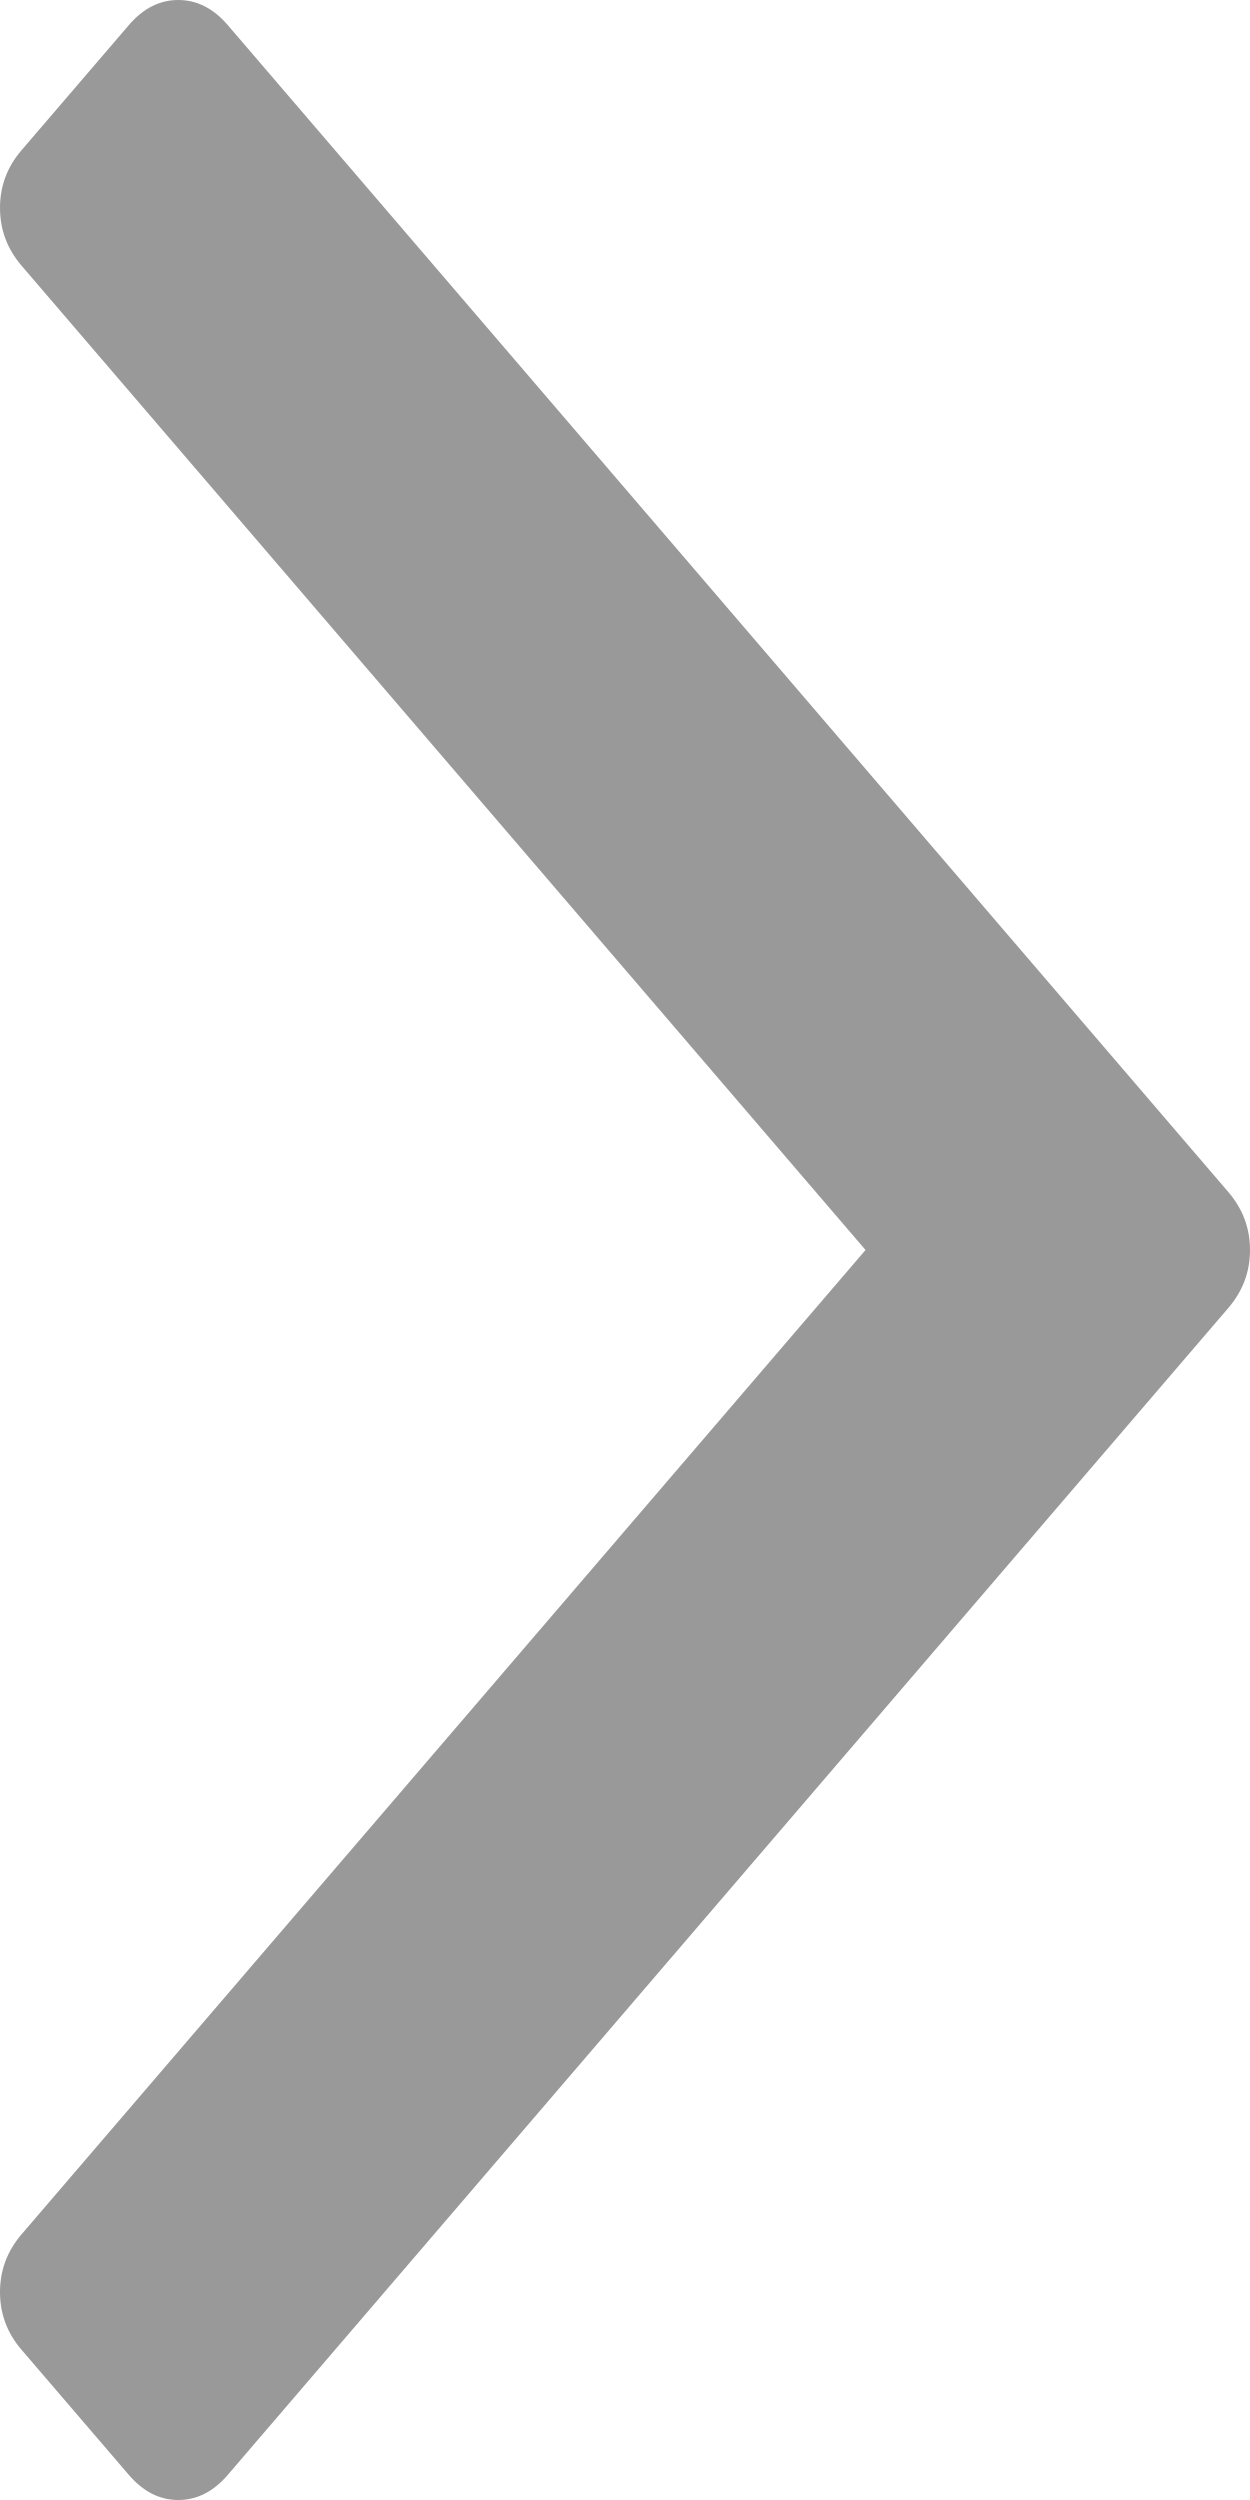
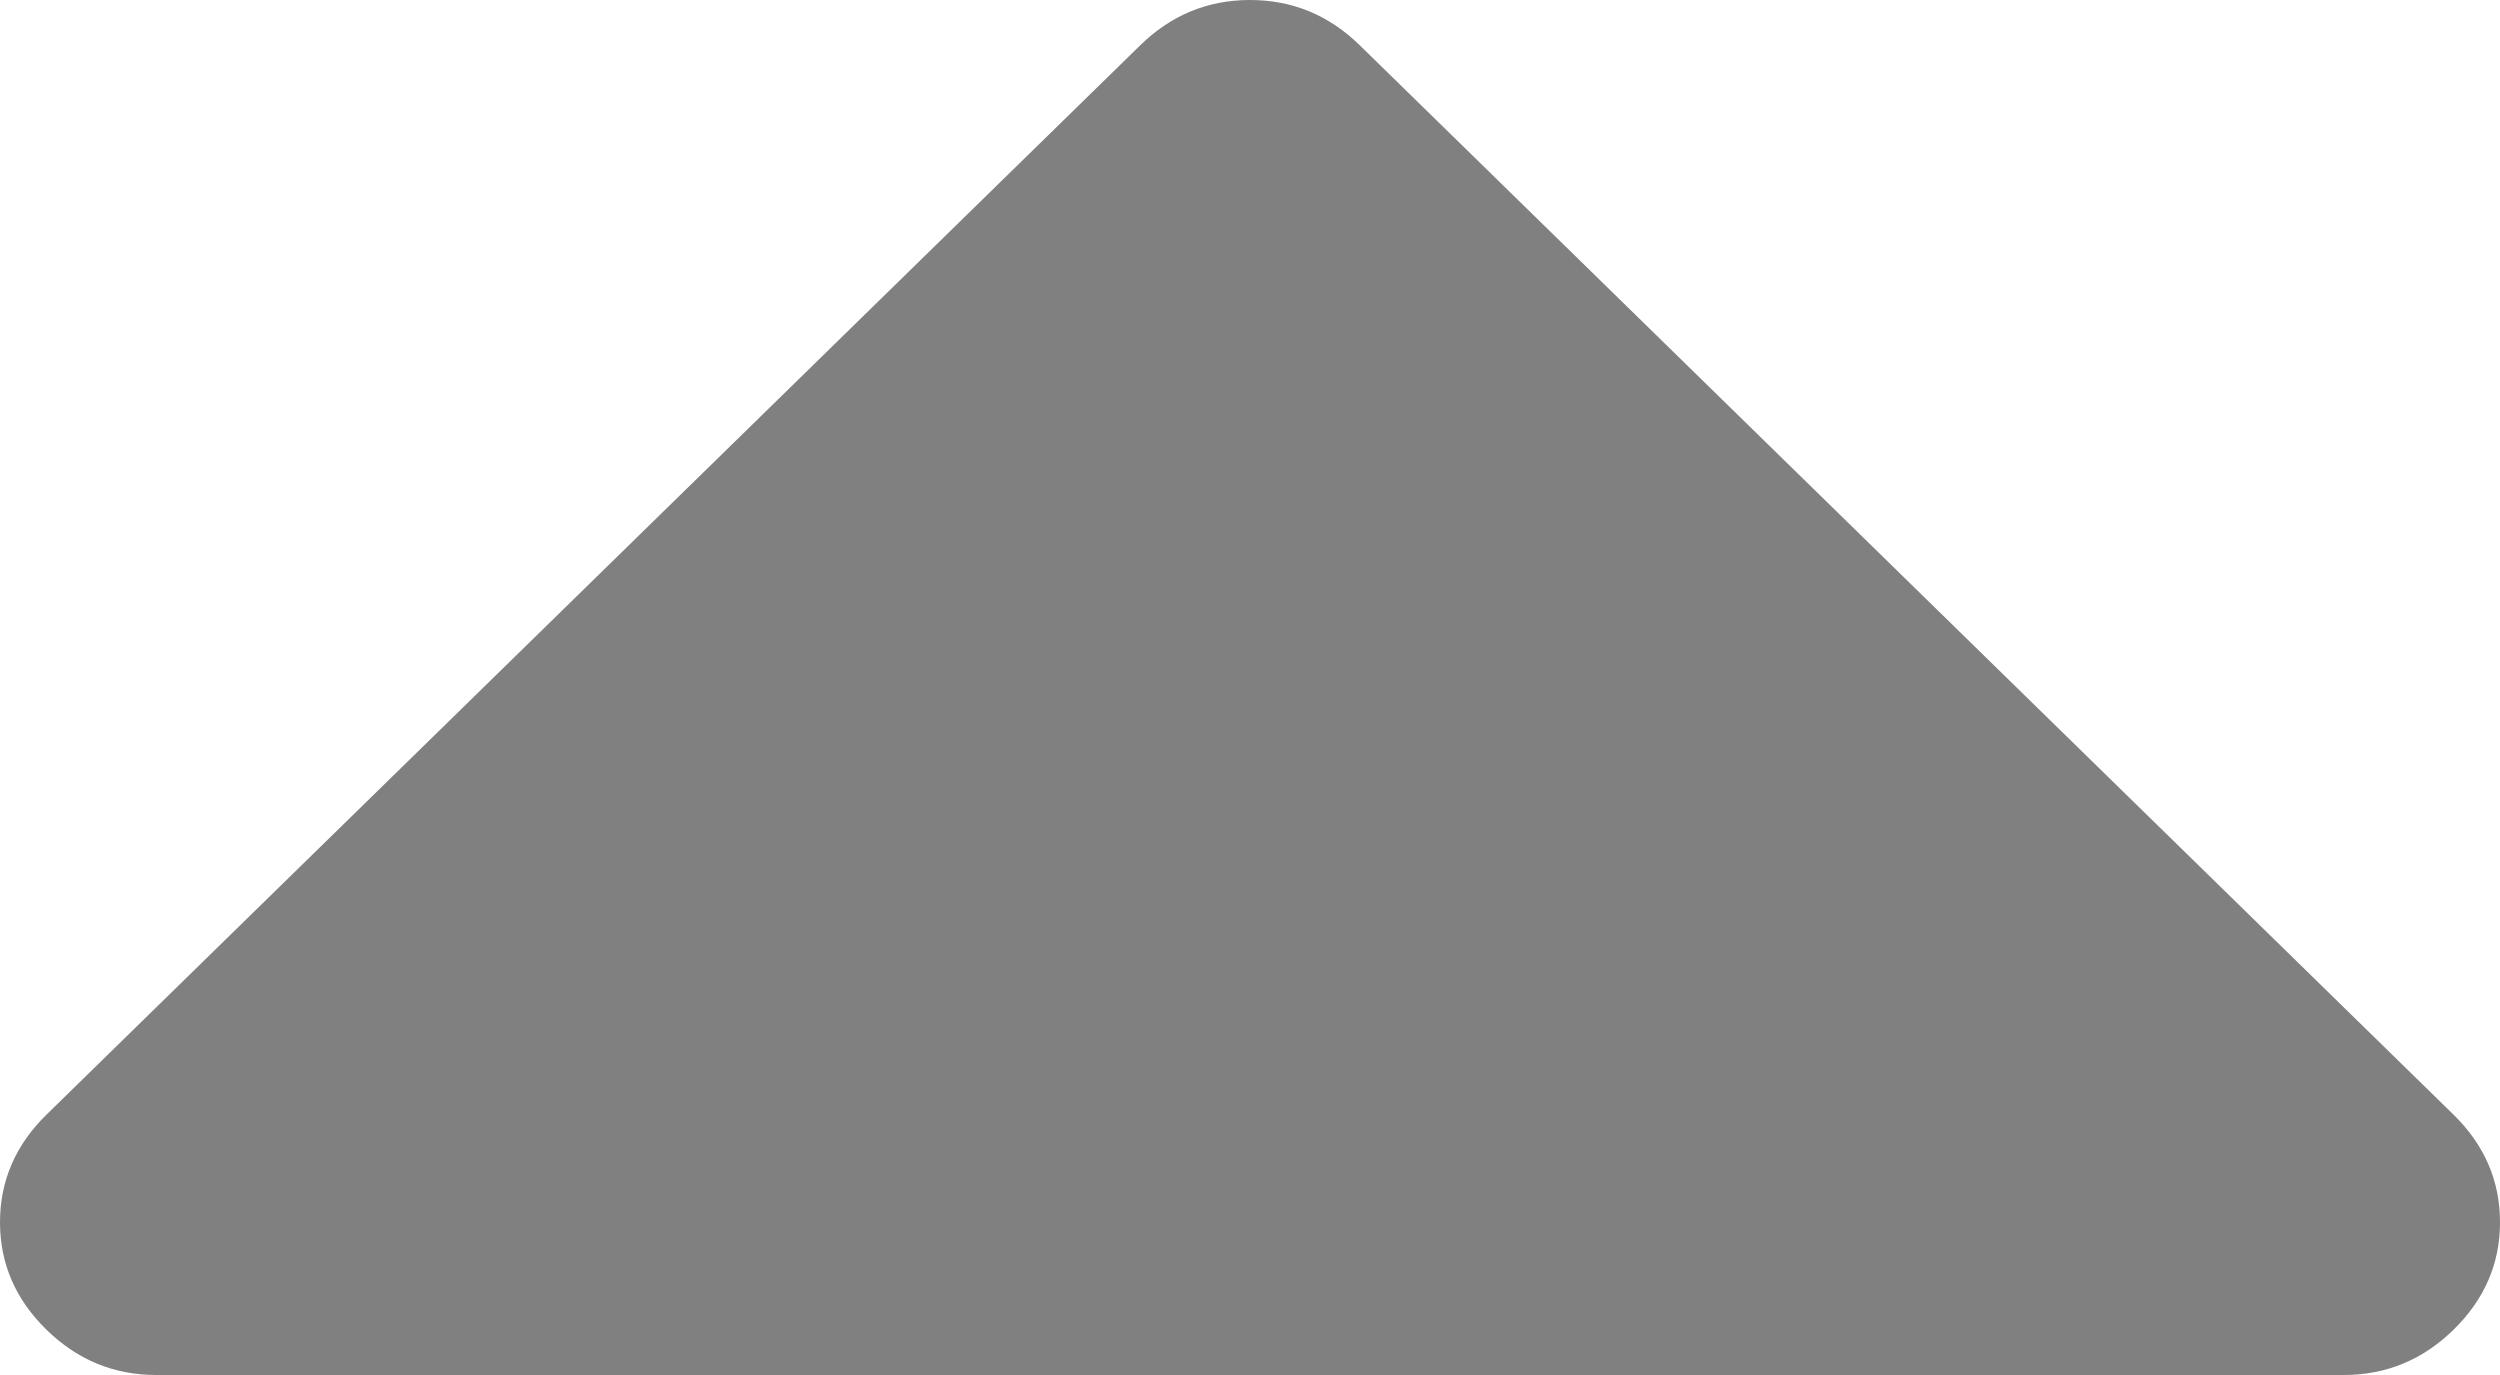
- <svg xmlns="http://www.w3.org/2000/svg" version="1.1" width="7px" height="14px">
-   <g transform="matrix(1 0 0 1 -736 -1204 )">
-     <path d="M 6.88 6.677  C 6.96 6.771  7 6.878  7 7  C 7 7.122  6.96 7.229  6.88 7.323  L 1.275 13.86  C 1.195 13.953  1.103 14  0.998 14  C 0.894 14  0.802 13.953  0.722 13.86  L 0.12 13.158  C 0.04 13.065  0 12.957  0 12.836  C 0 12.714  0.04 12.607  0.12 12.513  L 4.847 7  L 0.12 1.487  C 0.04 1.393  0 1.286  0 1.164  C 0 1.043  0.04 0.935  0.12 0.842  L 0.722 0.14  C 0.802 0.047  0.894 0  0.998 0  C 1.103 0  1.195 0.047  1.275 0.14  L 6.88 6.677  Z " fill-rule="nonzero" fill="#999999" stroke="none" transform="matrix(1 0 0 1 736 1204 )" />
+ <svg xmlns="http://www.w3.org/2000/svg" version="1.1" width="20px" height="11px">
+   <g transform="matrix(1 0 0 1 -741 -202 )">
+     <path d="M 19.629 8.918  C 19.876 9.16  20 9.447  20 9.778  C 20 10.109  19.876 10.395  19.629 10.637  C 19.382 10.879  19.089 11  18.75 11  L 1.25 11  C 0.911 11  0.618 10.879  0.371 10.637  C 0.124 10.395  0 10.109  0 9.778  C 0 9.447  0.124 9.16  0.371 8.918  L 9.121 0.363  C 9.368 0.121  9.661 0  10 0  C 10.339 0  10.632 0.121  10.879 0.363  L 19.629 8.918  Z " fill-rule="nonzero" fill="#808080" stroke="none" transform="matrix(1 0 0 1 741 202 )" />
  </g>
</svg>
